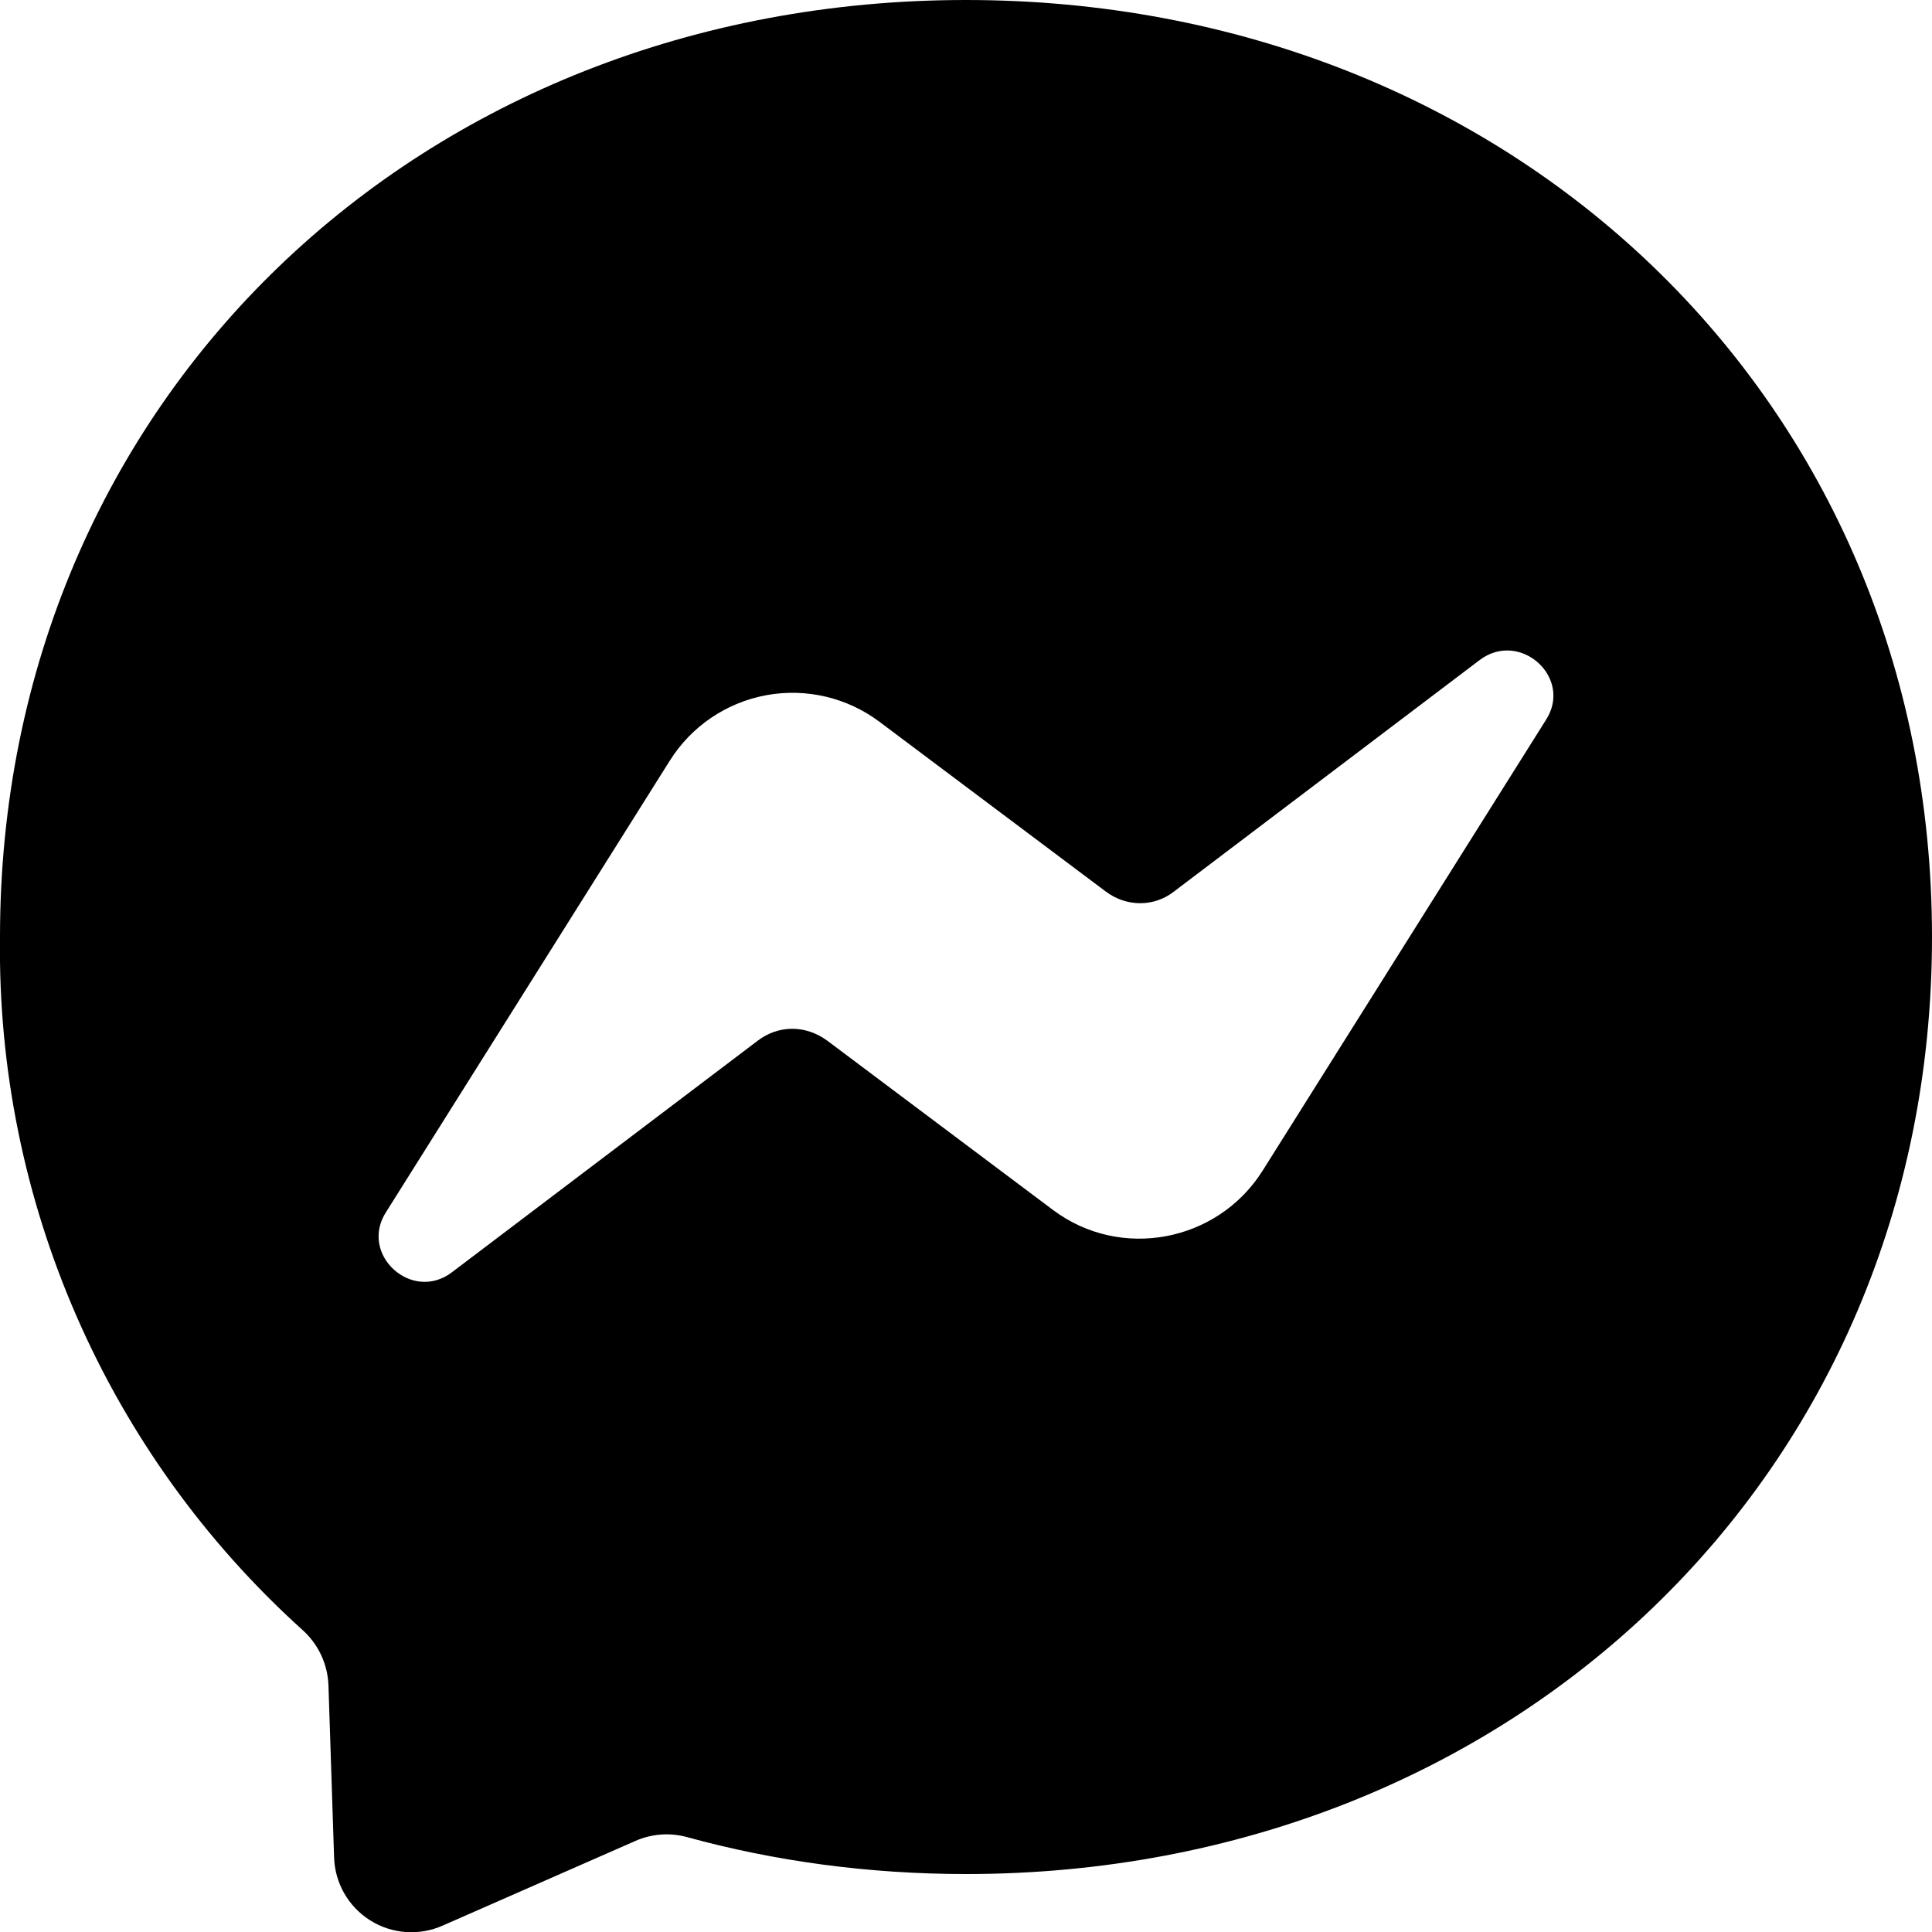
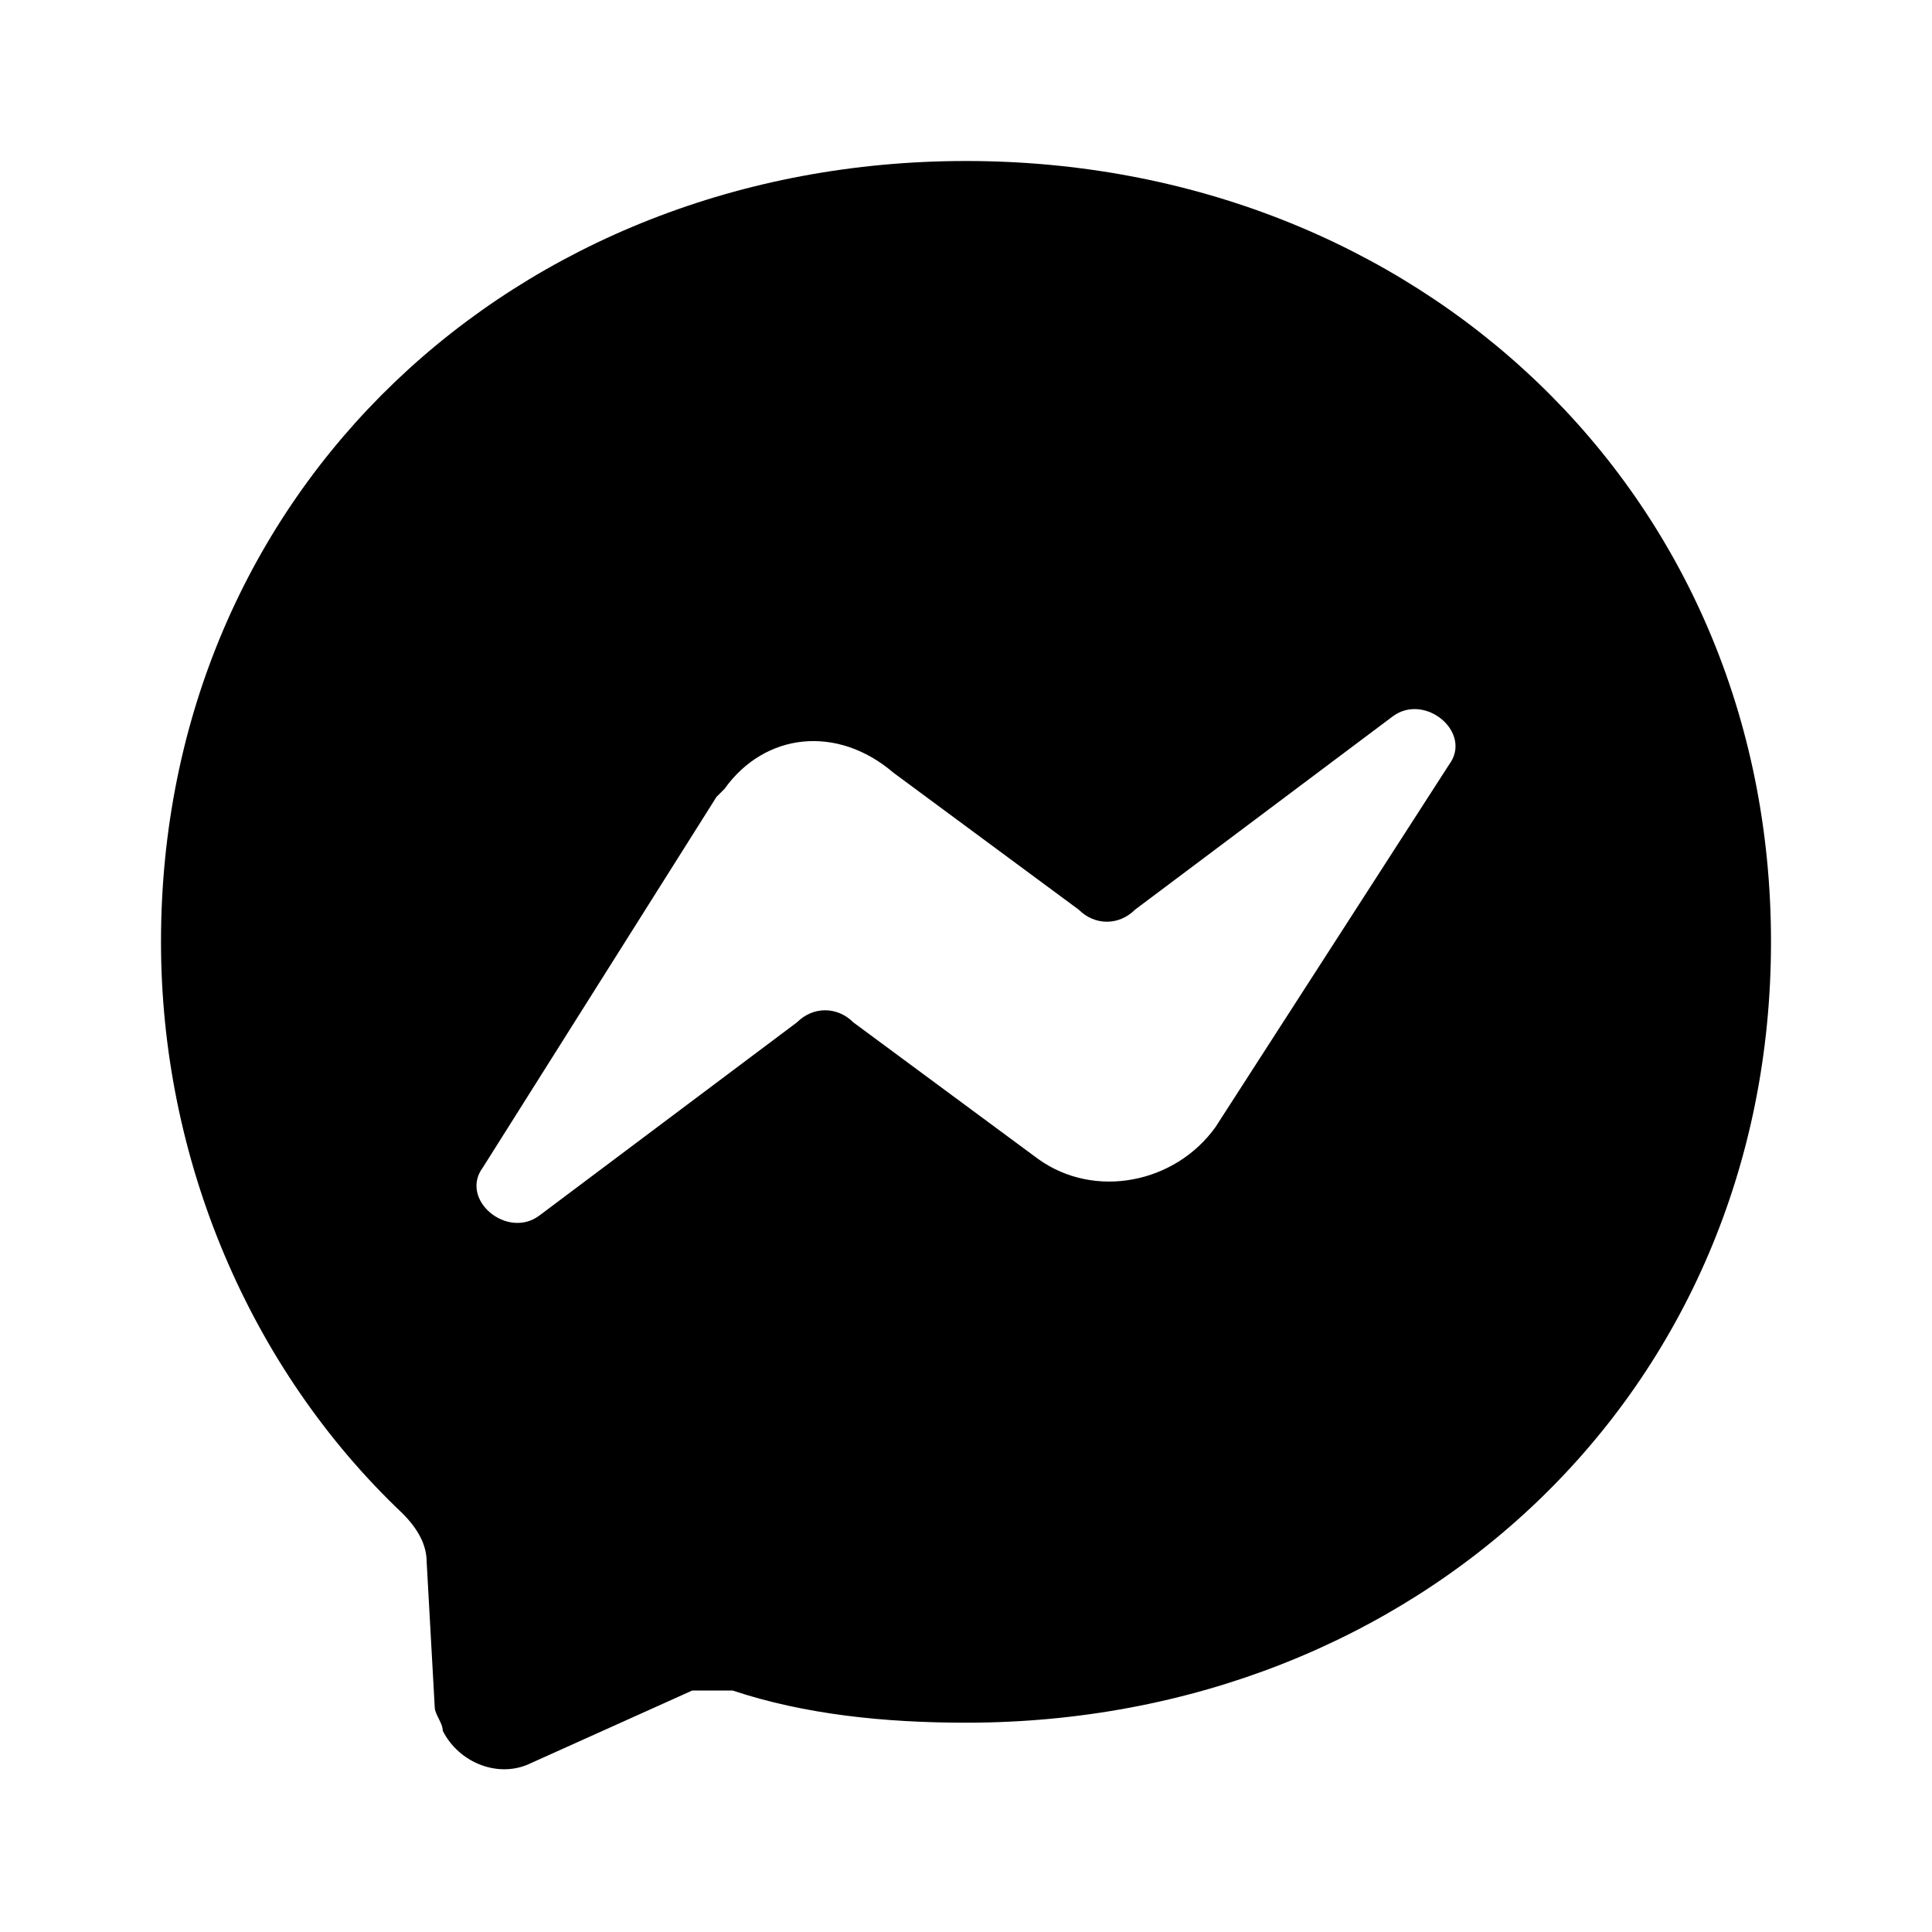
- <svg xmlns="http://www.w3.org/2000/svg" role="img" viewBox="0 0 24 24">
-   <path d="M0 11.64C0 4.95 5.24 0 12 0s12 4.95 12 11.64-5.24 11.64-12 11.64c-1.21 0-2.38-.16-3.47-.46a.96.96 0 0 0-.64.05L5.5 23.92a.96.96 0 0 1-1.35-.85l-.07-2.14a.97.97 0 0 0-.32-.68A11.39 11.39 0 0 1 0 11.64zm8.32-2.19l-3.52 5.6c-.35.53.32 1.14.82.75l3.79-2.87c.26-.2.6-.2.87 0l2.8 2.1c.84.63 2.04.4 2.6-.48l3.52-5.6c.35-.53-.32-1.13-.82-.75l-3.79 2.87c-.25.2-.6.2-.86 0l-2.8-2.1a1.8 1.8 0 0 0-2.61.48z" />
+ <svg xmlns="http://www.w3.org/2000/svg" role="img" viewBox="0 0 24 24" preserveAspectRatio="xMidYMid meet" focusable="false" width="100%" height="100%" fit="">
+   <path d="M2,11.7C2,6.1,6.4,2,12,2s10,4.1,10,9.7s-4.4,9.7-10,9.7c-1,0-2-0.1-2.9-0.4c-0.2,0-0.4,0-0.5,0l-2,0.9c-0.4,0.2-0.9,0-1.1-0.4c0-0.1-0.1-0.2-0.1-0.3l-0.1-1.8c0-0.2-0.1-0.4-0.3-0.6C3.1,17,2,14.4,2,11.7z M8.9,9.9L6,14.5c-0.3,0.4,0.3,0.9,0.7,0.6l3.2-2.4c0.2-0.2,0.5-0.2,0.7,0l2.3,1.7c0.7,0.5,1.7,0.3,2.2-0.4L18,9.5c0.3-0.4-0.3-0.9-0.7-0.6l-3.2,2.4c-0.2,0.2-0.5,0.2-0.7,0l-2.3-1.7C10.4,9,9.5,9.1,9,9.8C9,9.8,9,9.8,8.9,9.9z" />
</svg>
